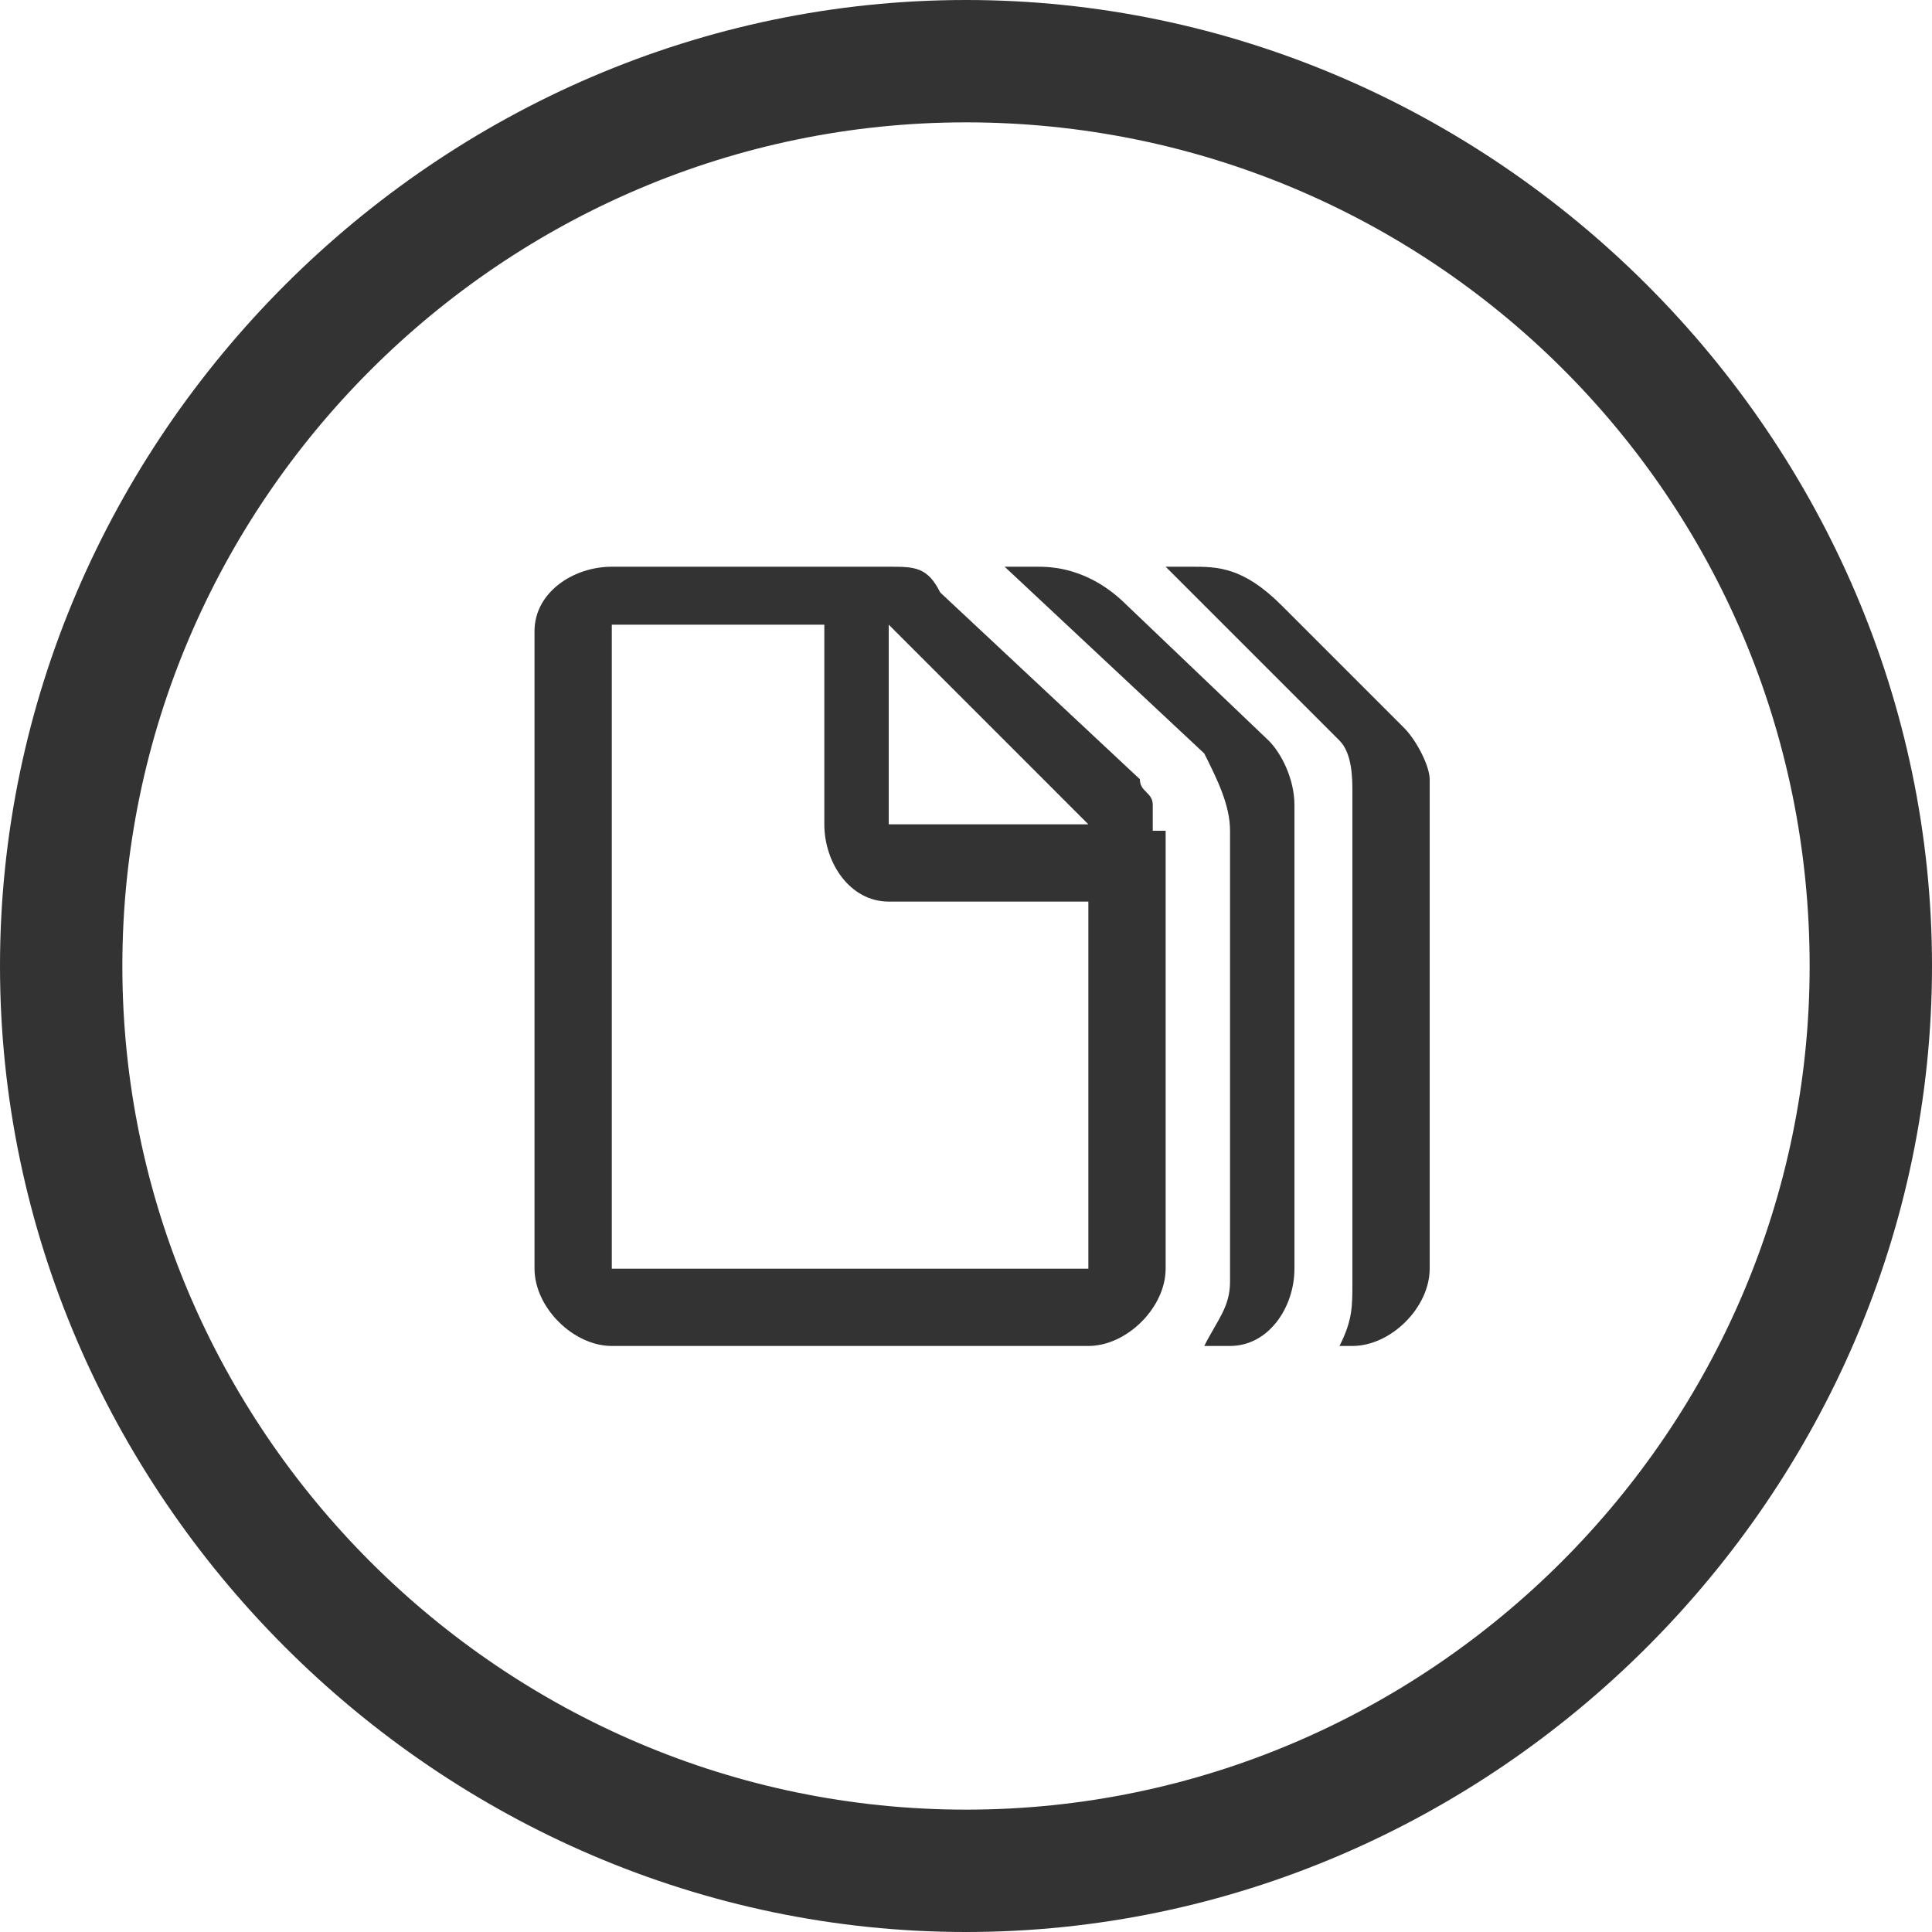
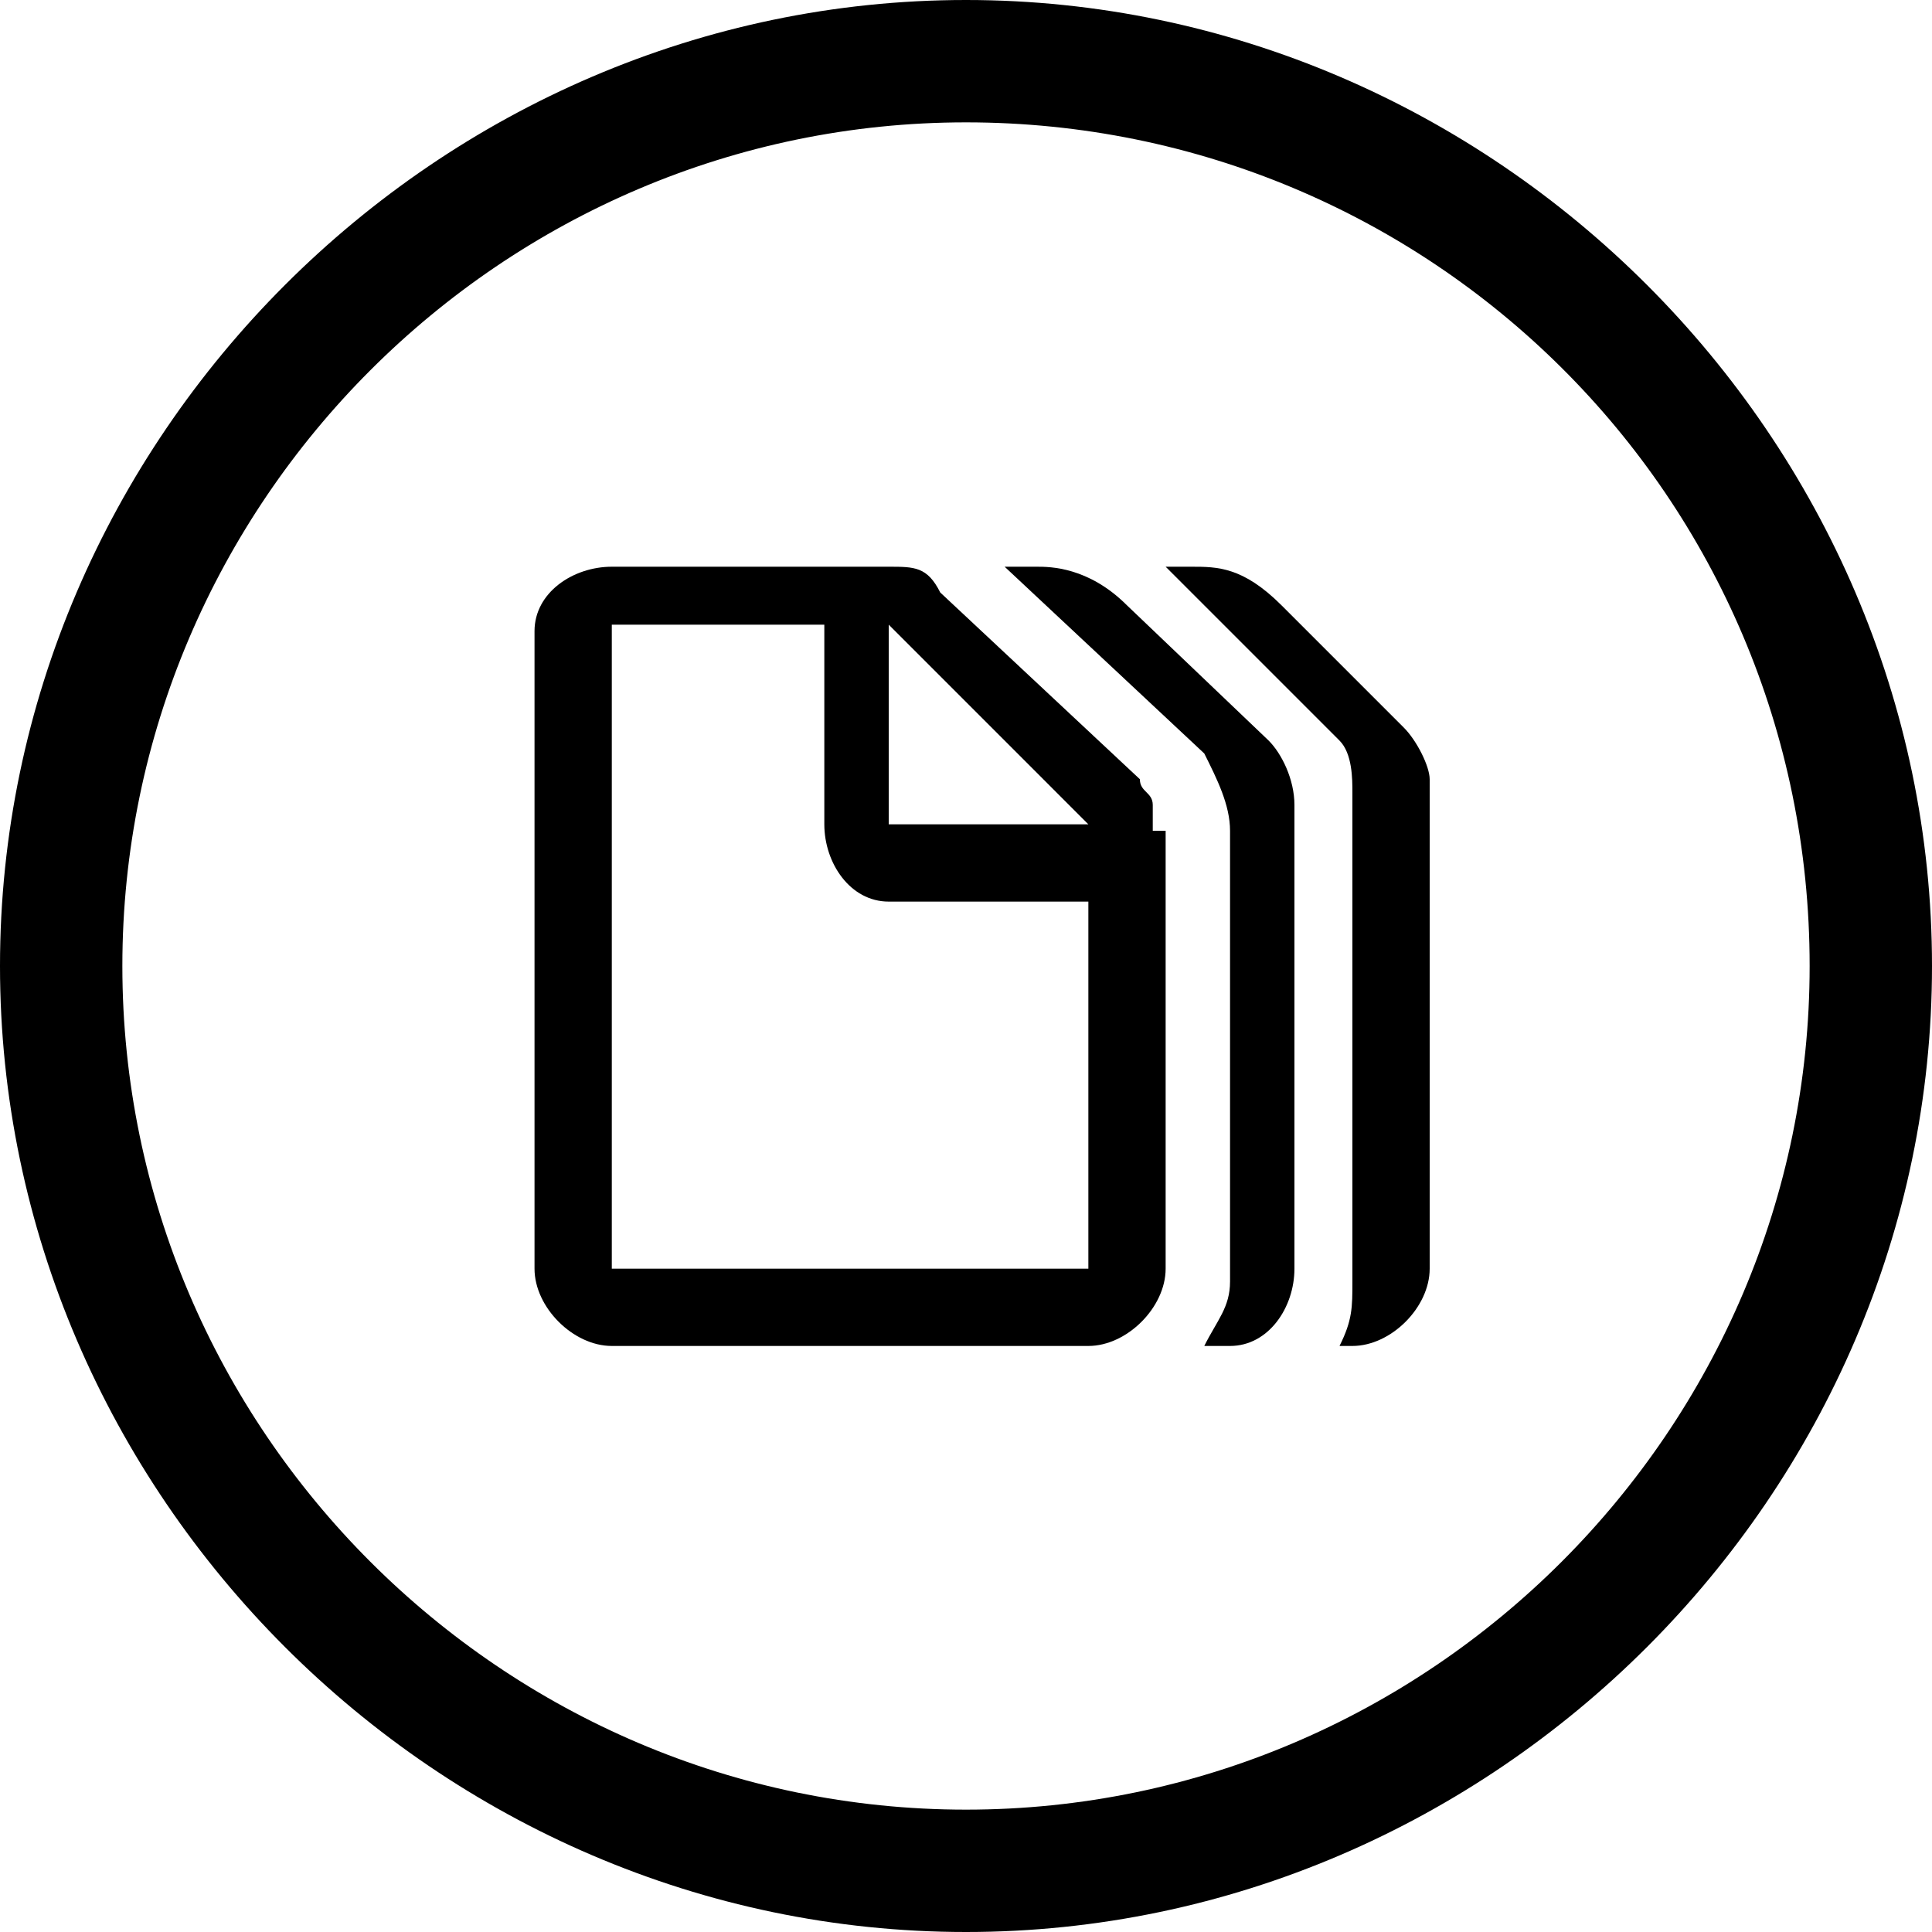
<svg xmlns="http://www.w3.org/2000/svg" version="1.1" id="Layer_1" x="0px" y="0px" viewBox="0 0 30 30" enable-background="new 0 0 30 30" xml:space="preserve">
  <g>
-     <path fill="#333333" d="M17.9,12.5c0-0.2-0.2-0.2-0.2-0.4l-3.1-2.9c-0.2-0.4-0.4-0.4-0.8-0.4H9.5c-0.6,0-1.2,0.4-1.2,1v9.9   c0,0.6,0.6,1.2,1.2,1.2h7.4c0.6,0,1.2-0.6,1.2-1.2v-6.8h-0.2V12.5z M16.9,19.7H9.5V9.7h3.3v3.1c0,0.6,0.4,1.2,1,1.2h3.1V19.7z    M13.8,12.9V9.7l3.1,3.1H13.8z" />
-     <path fill="#333333" d="M15,0C6.8,0,0,6.8,0,15s6.8,15,15,15c8.2,0,15-6.8,15-15S23.2,0,15,0z M15,28.1C7.8,28.1,1.9,22.2,1.9,15   C1.9,7.8,7.8,1.9,15,1.9c7.2,0,13.1,5.8,13.1,13.1C28.1,22.2,22.2,28.1,15,28.1z" />
-     <path fill="#333333" d="M17.5,9.4c-0.6-0.6-1.2-0.6-1.4-0.6H16h-0.4l3.1,2.9c0.2,0.4,0.4,0.8,0.4,1.2v7c0,0.4-0.2,0.6-0.4,1h0.4   c0.6,0,1-0.6,1-1.2v-7.2c0-0.4-0.2-0.8-0.4-1L17.5,9.4z" />
-     <path fill="#333333" d="M19.9,9.4c-0.6-0.6-1-0.6-1.4-0.6h-0.2h-0.2l2.7,2.7c0.2,0.2,0.2,0.6,0.2,0.8v7.6c0,0.4,0,0.6-0.2,1H21   c0.6,0,1.2-0.6,1.2-1.2v-7.6c0-0.2-0.2-0.6-0.4-0.8L19.9,9.4z" />
+     <path d="M17.9,12.5c0-0.2-0.2-0.2-0.2-0.4l-3.1-2.9c-0.2-0.4-0.4-0.4-0.8-0.4H9.5c-0.6,0-1.2,0.4-1.2,1v9.9     c0,0.6,0.6,1.2,1.2,1.2h7.4c0.6,0,1.2-0.6,1.2-1.2v-6.8h-0.2V12.5z M16.9,19.7H9.5V9.7h3.3v3.1c0,0.6,0.4,1.2,1,1.2h3.1V19.7z      M13.8,12.9V9.7l3.1,3.1H13.8z" />
+     <path d="M15,0C6.8,0,0,6.8,0,15s6.8,15,15,15c8.2,0,15-6.8,15-15S23.2,0,15,0z M15,28.1C7.8,28.1,1.9,22.2,1.9,15     C1.9,7.8,7.8,1.9,15,1.9c7.2,0,13.1,5.8,13.1,13.1C28.1,22.2,22.2,28.1,15,28.1z" />
+     <path d="M17.5,9.4c-0.6-0.6-1.2-0.6-1.4-0.6H16h-0.4l3.1,2.9c0.2,0.4,0.4,0.8,0.4,1.2v7c0,0.4-0.2,0.6-0.4,1h0.4     c0.6,0,1-0.6,1-1.2v-7.2c0-0.4-0.2-0.8-0.4-1L17.5,9.4z" />
+     <path d="M19.9,9.4c-0.6-0.6-1-0.6-1.4-0.6h-0.2h-0.2l2.7,2.7c0.2,0.2,0.2,0.6,0.2,0.8v7.6c0,0.4,0,0.6-0.2,1H21     c0.6,0,1.2-0.6,1.2-1.2v-7.6c0-0.2-0.2-0.6-0.4-0.8L19.9,9.4z" />
  </g>
</svg>
